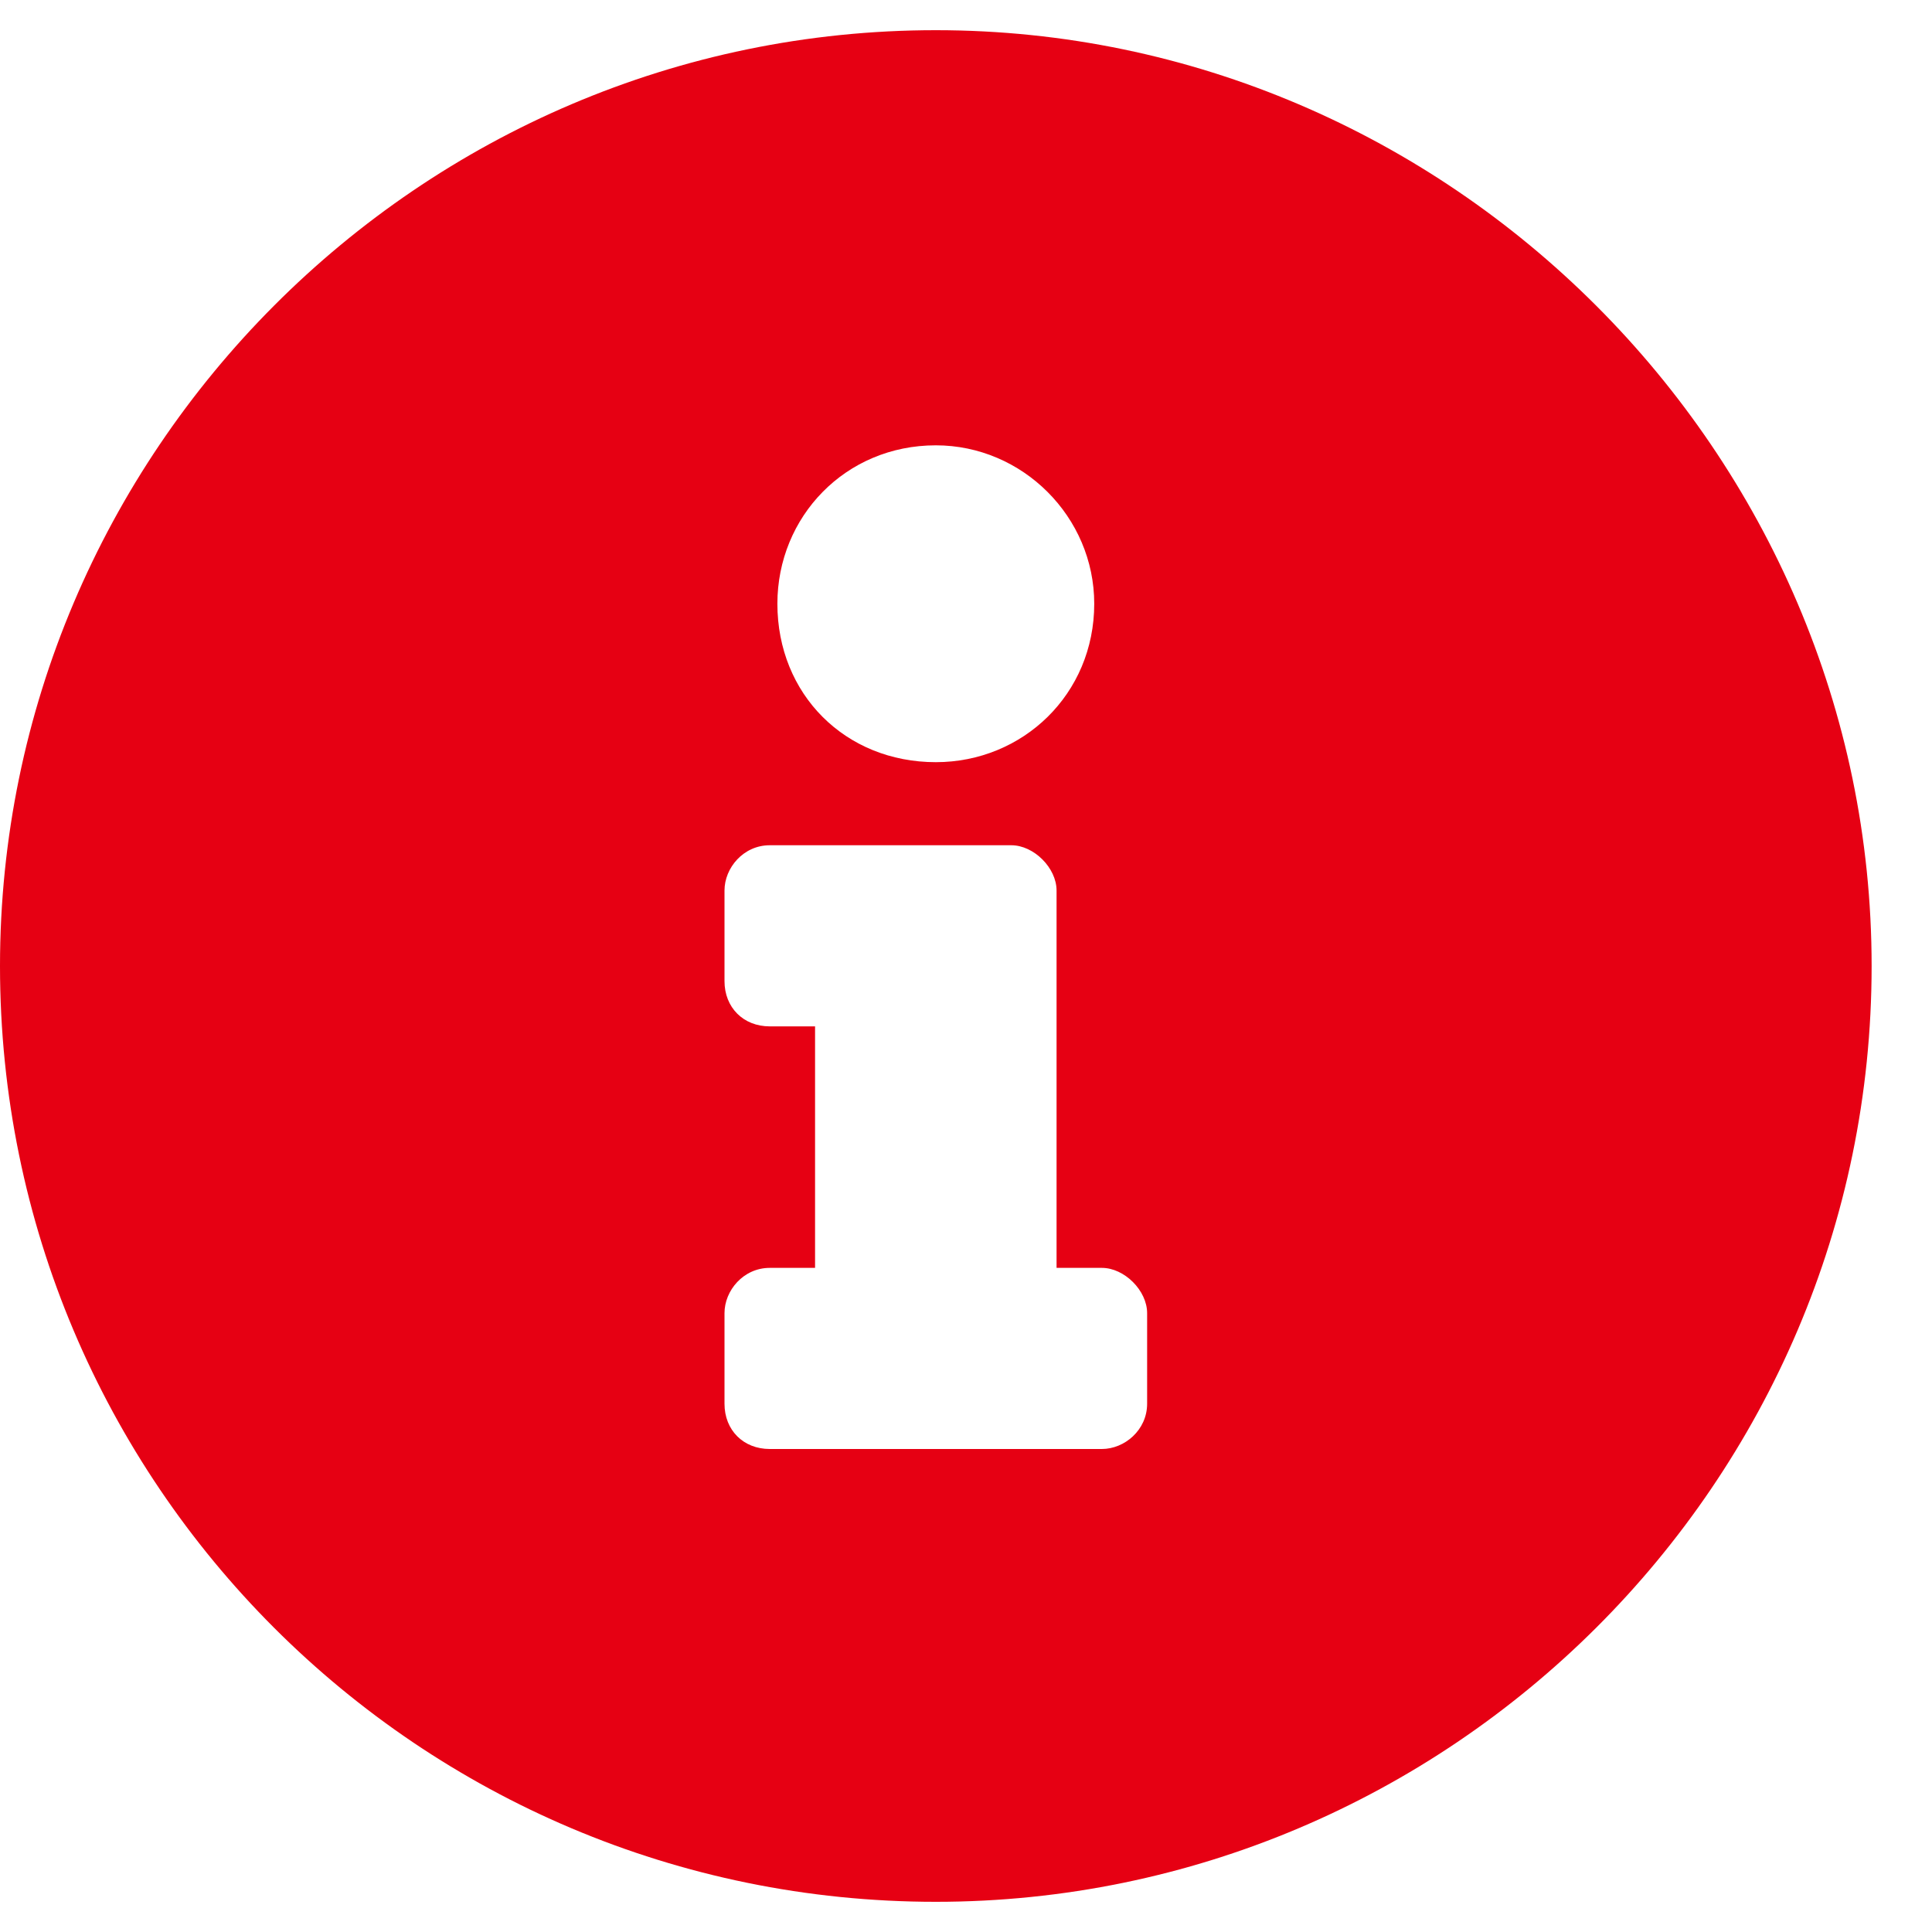
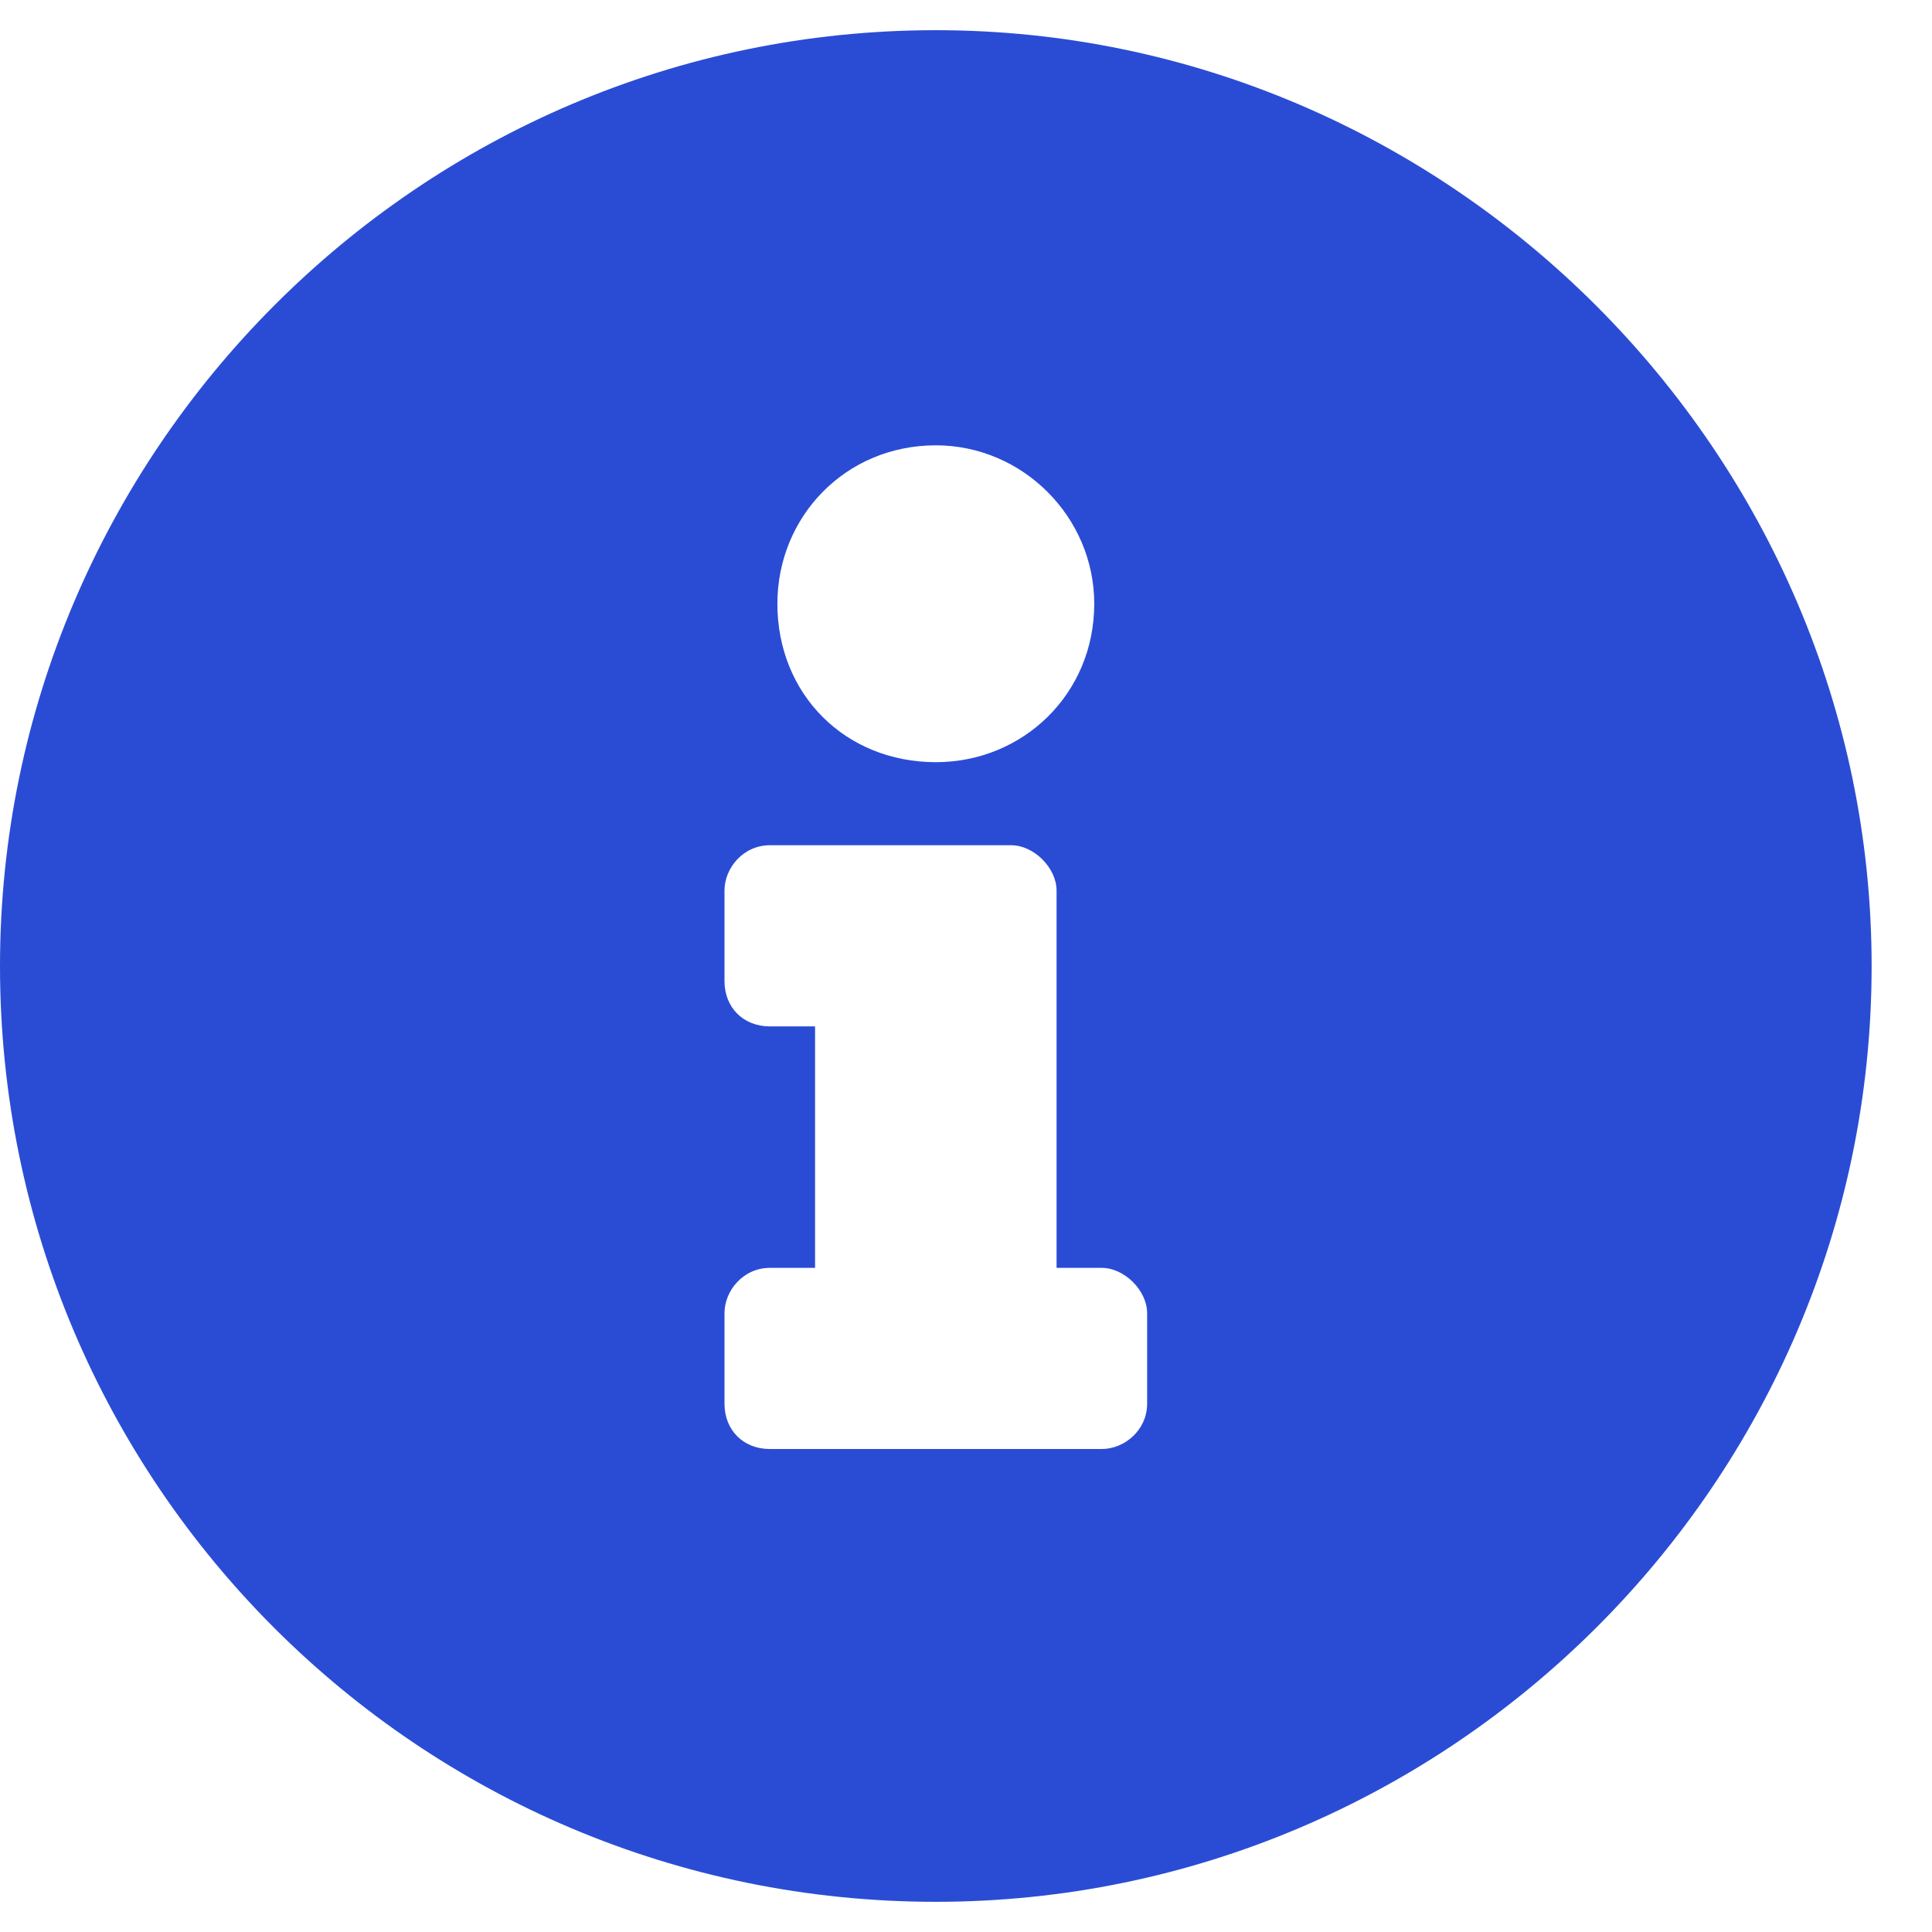
<svg xmlns="http://www.w3.org/2000/svg" width="16" height="16" viewBox="0 0 16 16" fill="none">
-   <path d="M7.75 0.25C12 0.25 15.5 3.75 15.5 8C15.5 12.281 12 15.75 7.75 15.75C3.469 15.75 0 12.281 0 8C0 3.75 3.469 0.25 7.75 0.25ZM7.75 3.688C7 3.688 6.438 4.281 6.438 5C6.438 5.75 7 6.312 7.75 6.312C8.469 6.312 9.062 5.75 9.062 5C9.062 4.281 8.469 3.688 7.75 3.688ZM9.5 11.625V10.875C9.5 10.688 9.312 10.5 9.125 10.5H8.75V7.375C8.75 7.188 8.562 7 8.375 7H6.375C6.156 7 6 7.188 6 7.375V8.125C6 8.344 6.156 8.5 6.375 8.5H6.75V10.5H6.375C6.156 10.5 6 10.688 6 10.875V11.625C6 11.844 6.156 12 6.375 12H9.125C9.312 12 9.5 11.844 9.5 11.625Z" fill="#E60013" />
+   <path d="M7.75 0.25C12 0.25 15.5 3.75 15.5 8C15.5 12.281 12 15.75 7.75 15.75C3.469 15.75 0 12.281 0 8C0 3.75 3.469 0.25 7.75 0.25ZM7.75 3.688C7 3.688 6.438 4.281 6.438 5C6.438 5.75 7 6.312 7.75 6.312C8.469 6.312 9.062 5.75 9.062 5C9.062 4.281 8.469 3.688 7.75 3.688ZM9.5 11.625V10.875C9.5 10.688 9.312 10.5 9.125 10.5H8.75V7.375C8.75 7.188 8.562 7 8.375 7H6.375C6.156 7 6 7.188 6 7.375V8.125C6 8.344 6.156 8.5 6.375 8.5H6.75V10.5H6.375C6.156 10.5 6 10.688 6 10.875V11.625C6 11.844 6.156 12 6.375 12H9.125C9.312 12 9.5 11.844 9.5 11.625Z" fill="#2a4cd5" />
</svg>
